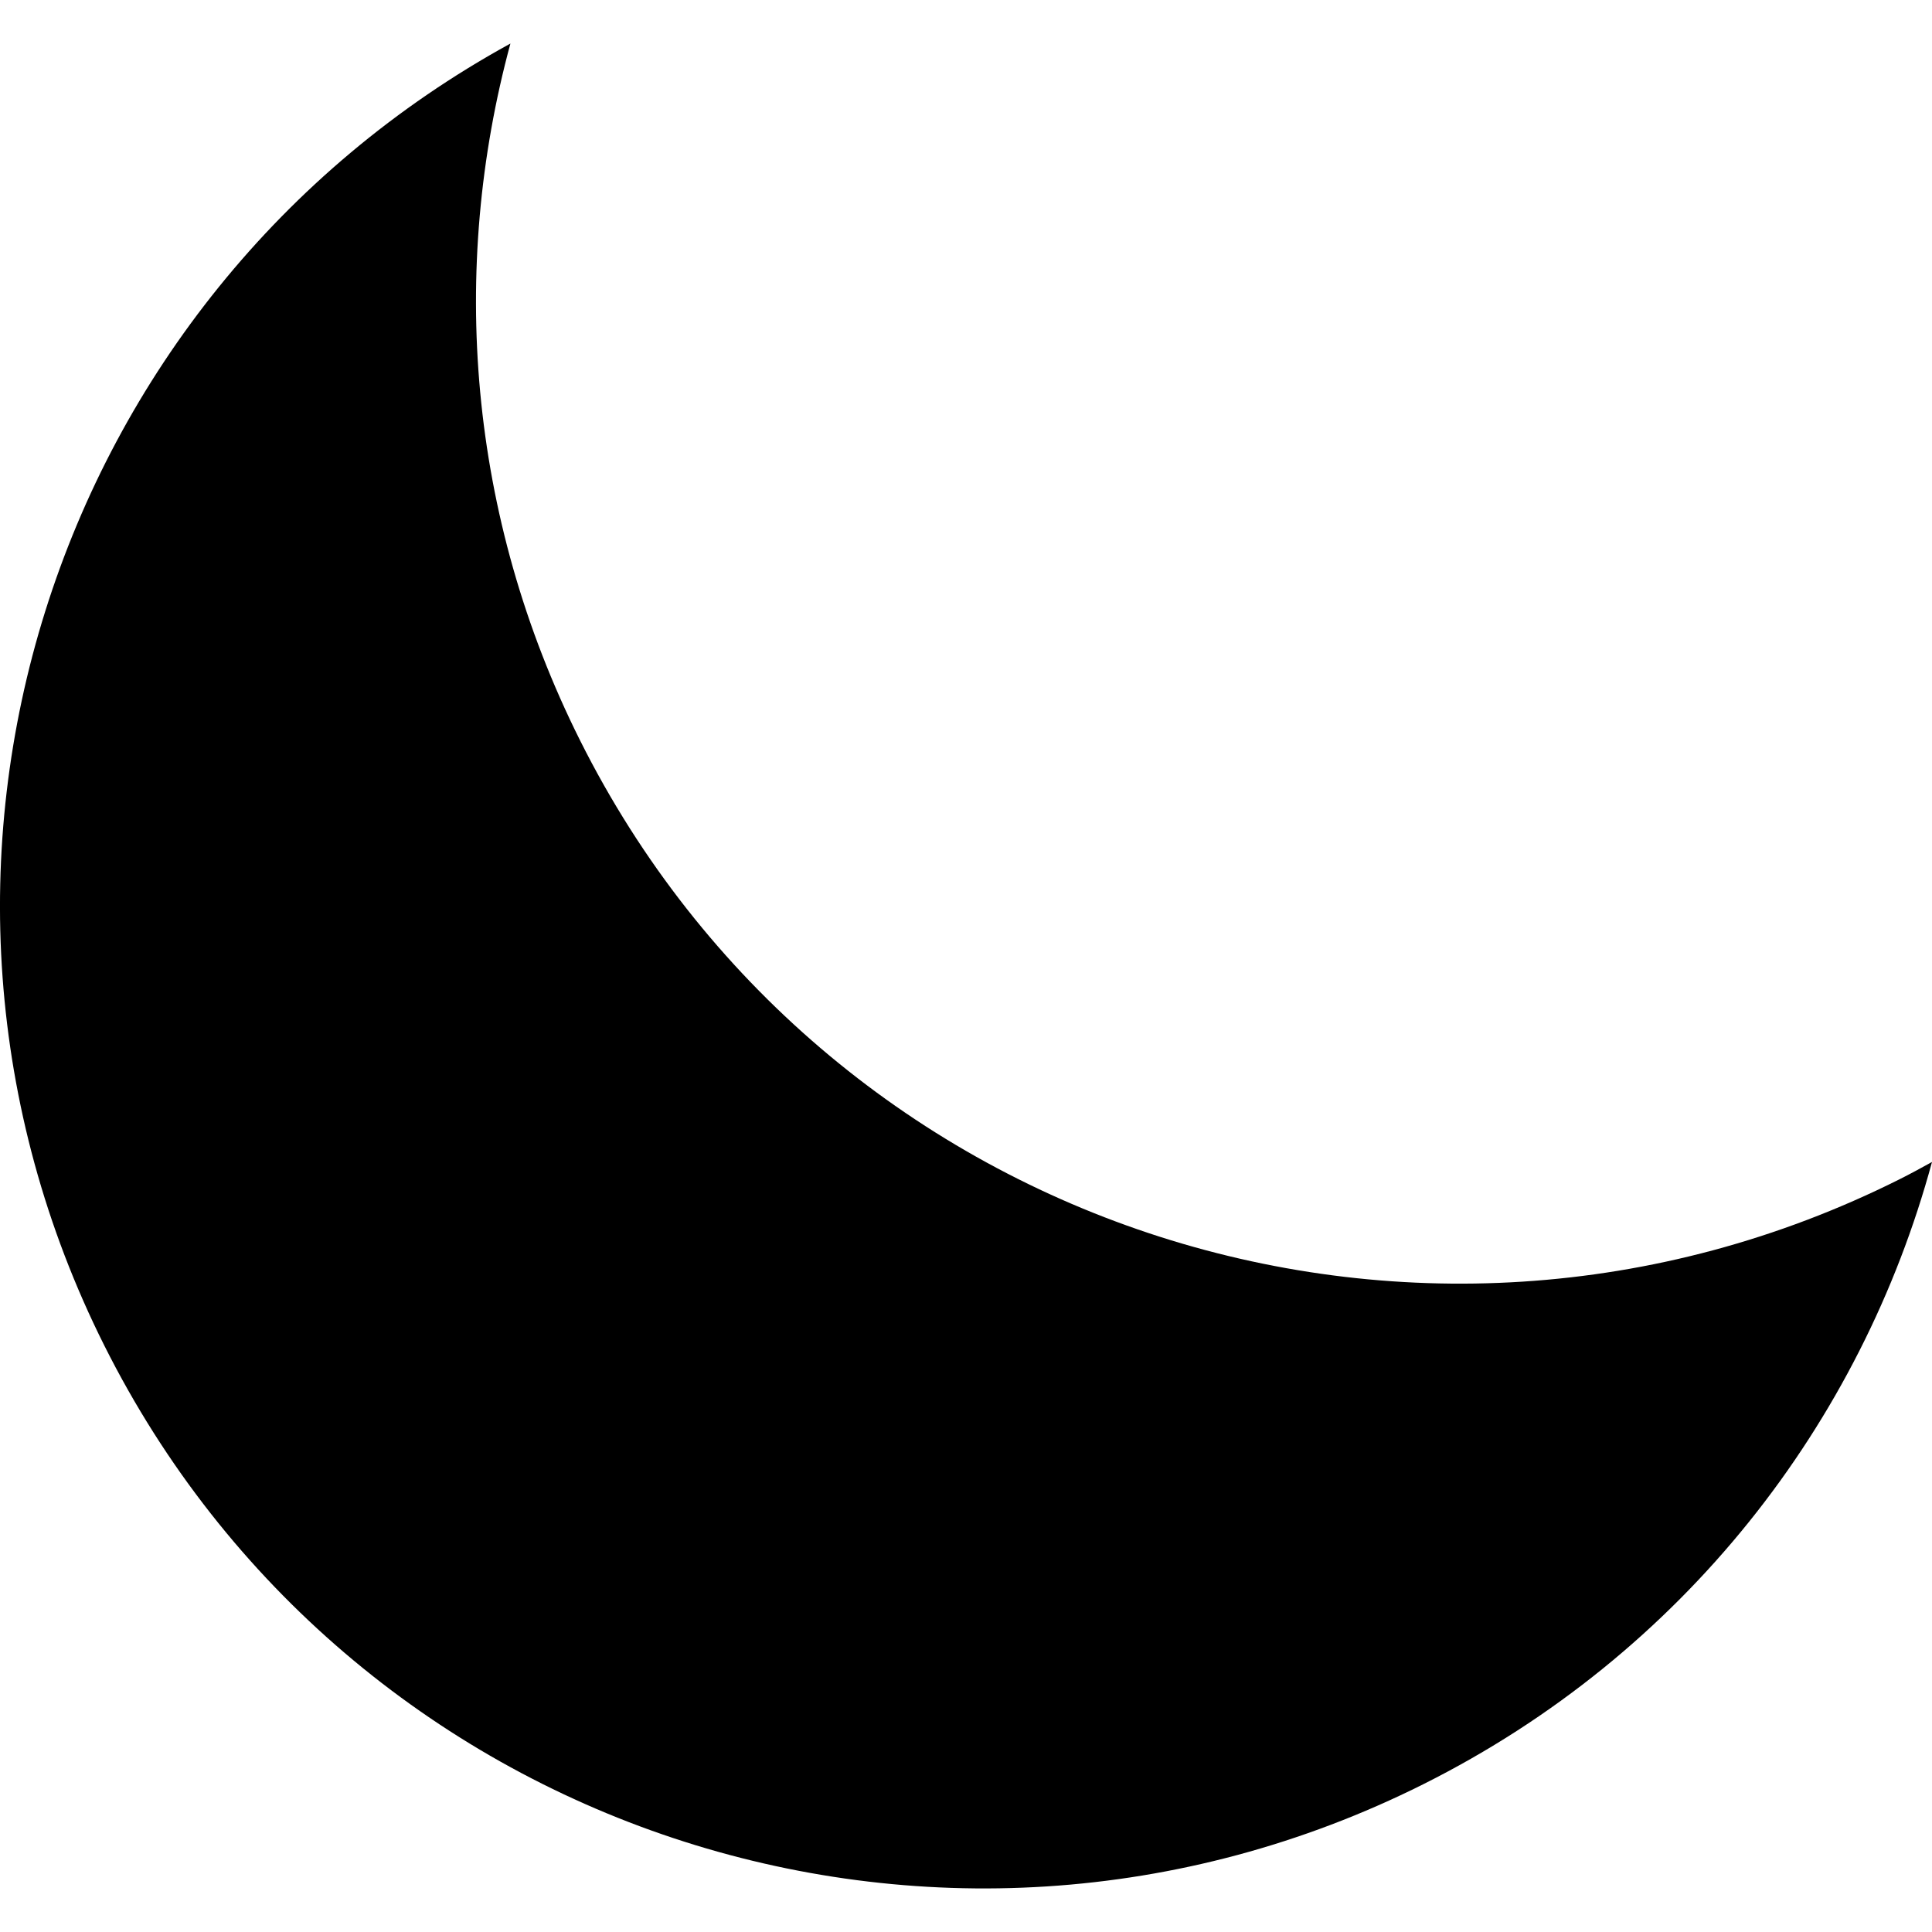
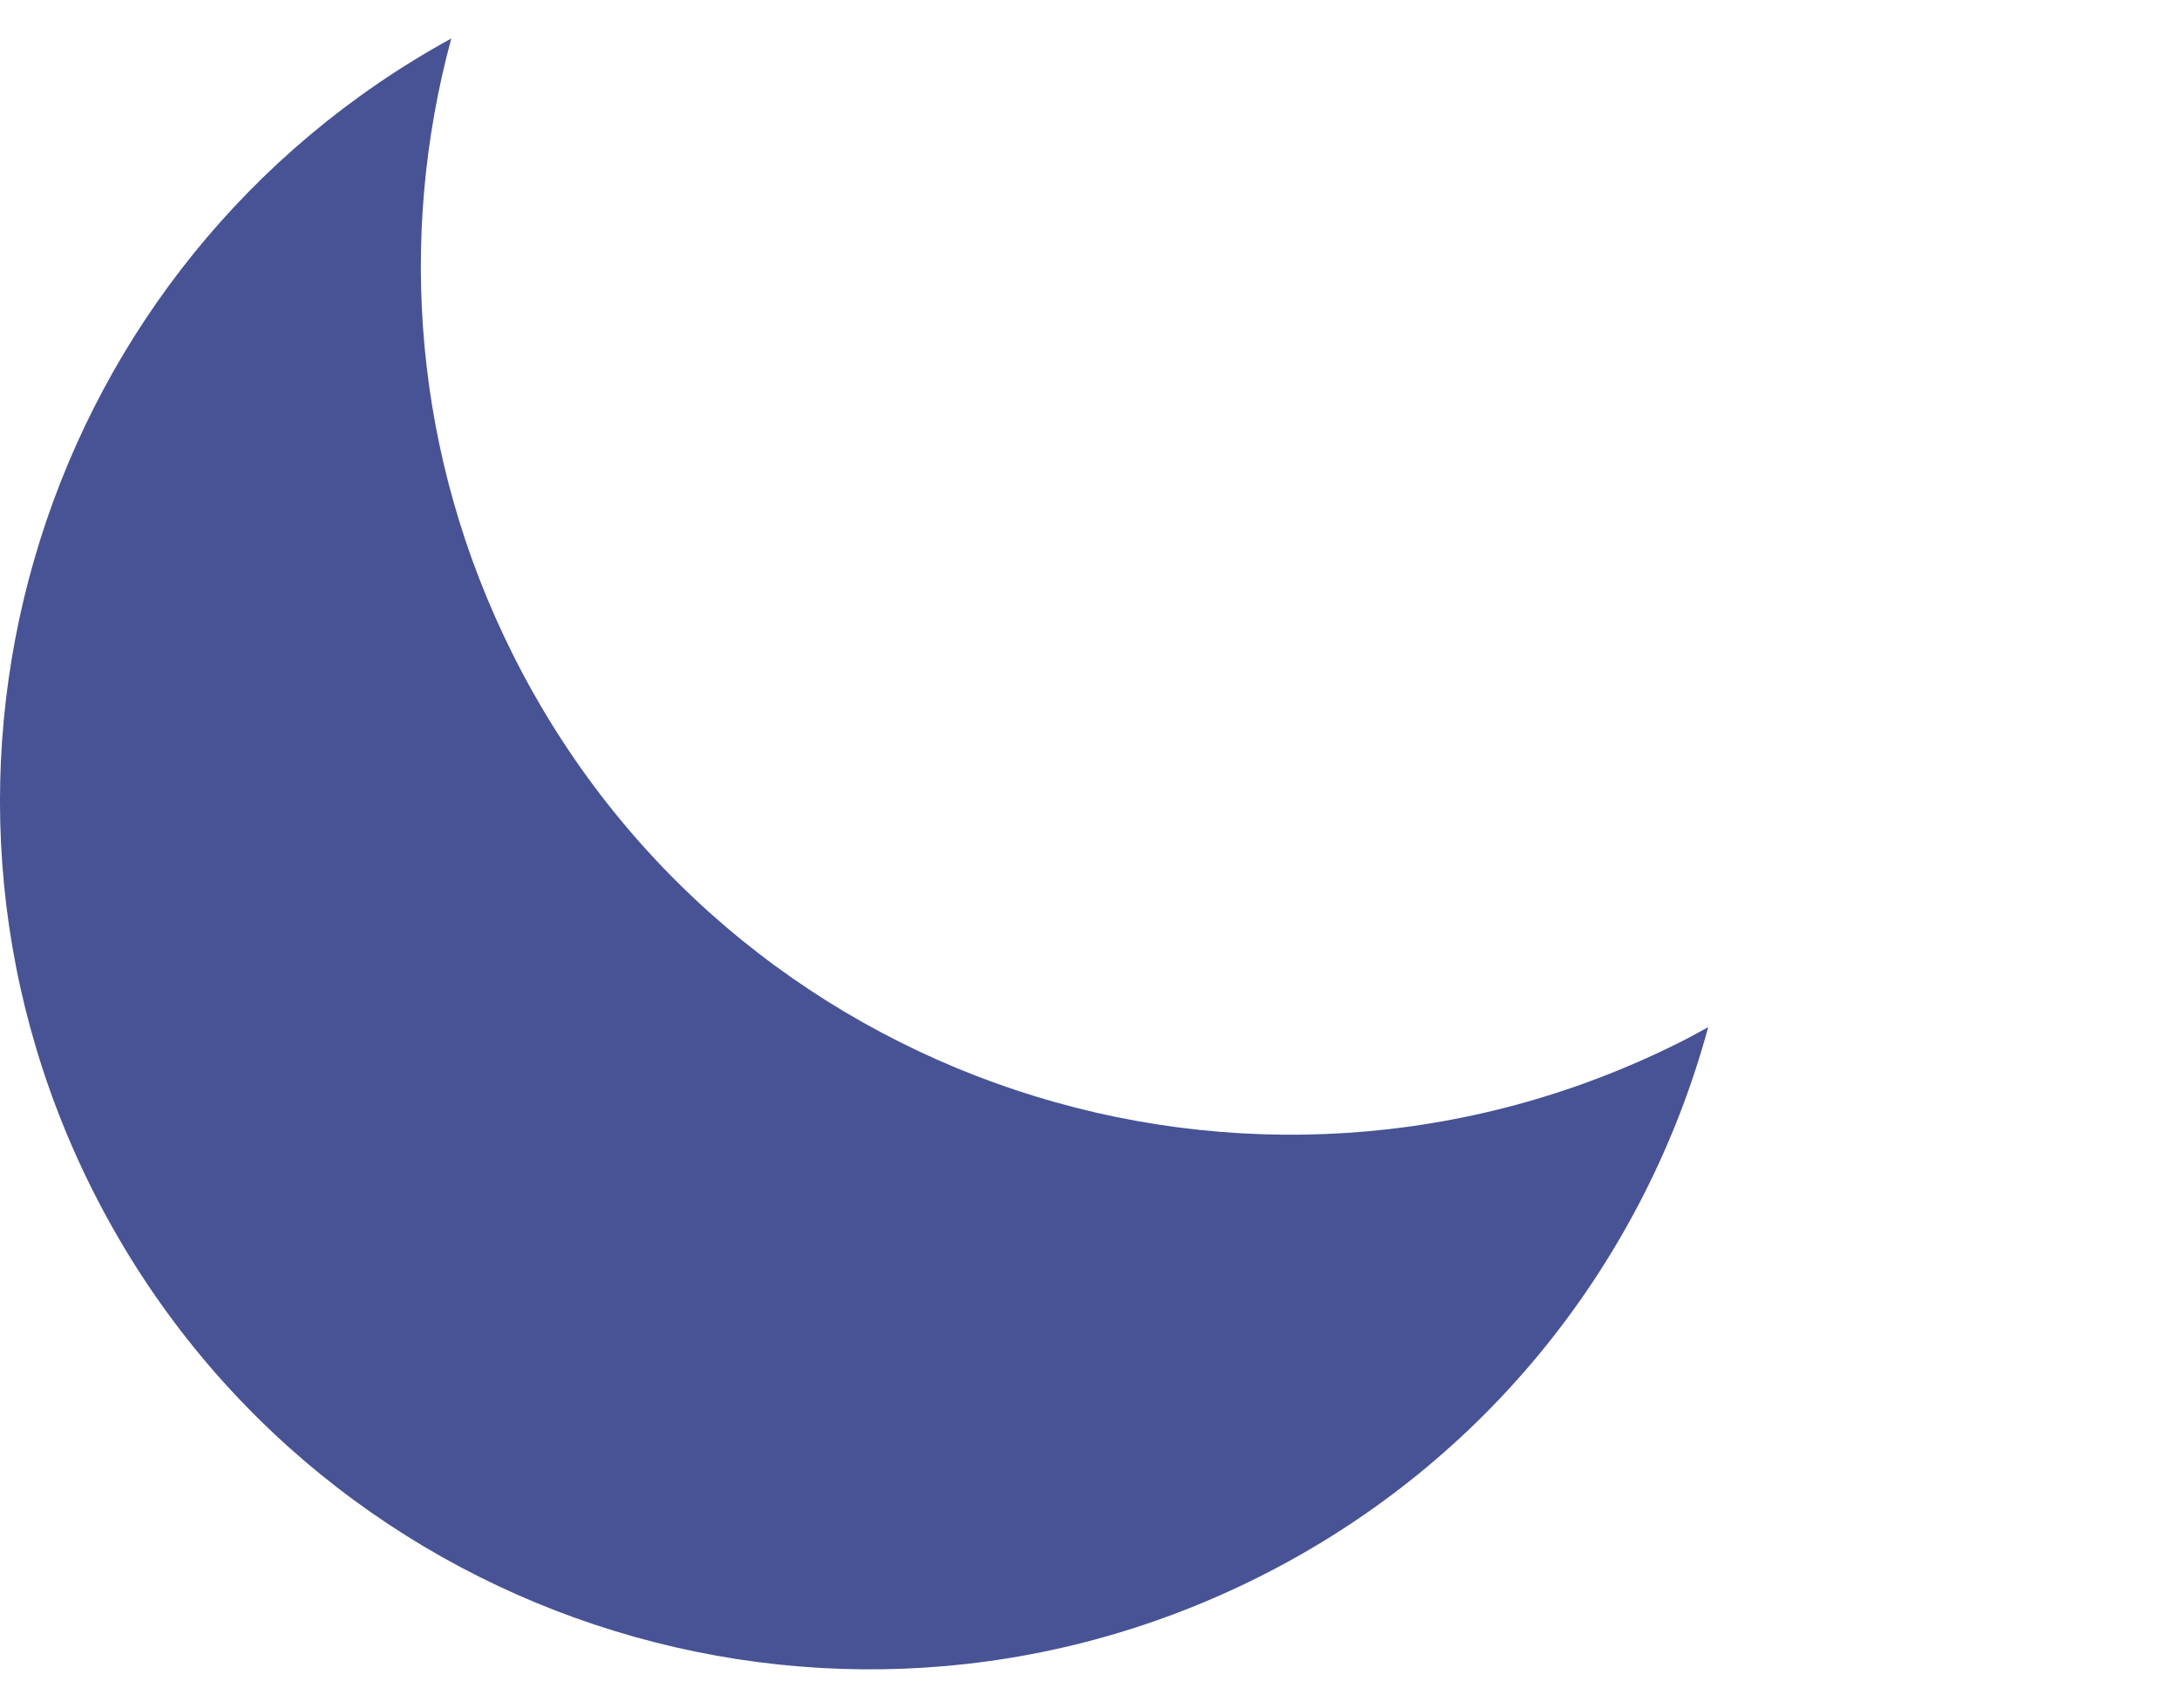
- <svg xmlns="http://www.w3.org/2000/svg" version="1.1" id="Capa_1" x="0px" y="0px" viewBox="0 0 47.167 47.167" style="enable-background:new 0 0 47.167 47.167;" xml:space="preserve">
-   <path style="fill:#000;" d="M46.369,28.793c-11.852,5.935-26.271,1.138-32.206-10.714c-2.748-5.488-3.191-11.524-1.702-17.016  C1.197,7.236-3.255,21.263,2.544,32.844C8.479,44.696,22.898,49.493,34.75,43.558c6.364-3.187,10.69-8.821,12.417-15.19  C46.903,28.513,46.64,28.658,46.369,28.793z" />
+ <svg xmlns="http://www.w3.org/2000/svg" version="1.1" id="Capa_1" x="0px" y="0px" viewBox="0 0 60.167 47.167" style="enable-background:new 0 0 47.167 47.167;" xml:space="preserve">
+   <path style="fill:#475394;" d="M46.369,28.793c-11.852,5.935-26.271,1.138-32.206-10.714c-2.748-5.488-3.191-11.524-1.702-17.016  C1.197,7.236-3.255,21.263,2.544,32.844C8.479,44.696,22.898,49.493,34.75,43.558c6.364-3.187,10.69-8.821,12.417-15.19  C46.903,28.513,46.64,28.658,46.369,28.793z" />
  <g>
</g>
  <g>
</g>
  <g>
</g>
  <g>
</g>
  <g>
</g>
  <g>
</g>
  <g>
</g>
  <g>
</g>
  <g>
</g>
  <g>
</g>
  <g>
</g>
  <g>
</g>
  <g>
</g>
  <g>
</g>
  <g>
</g>
</svg>
